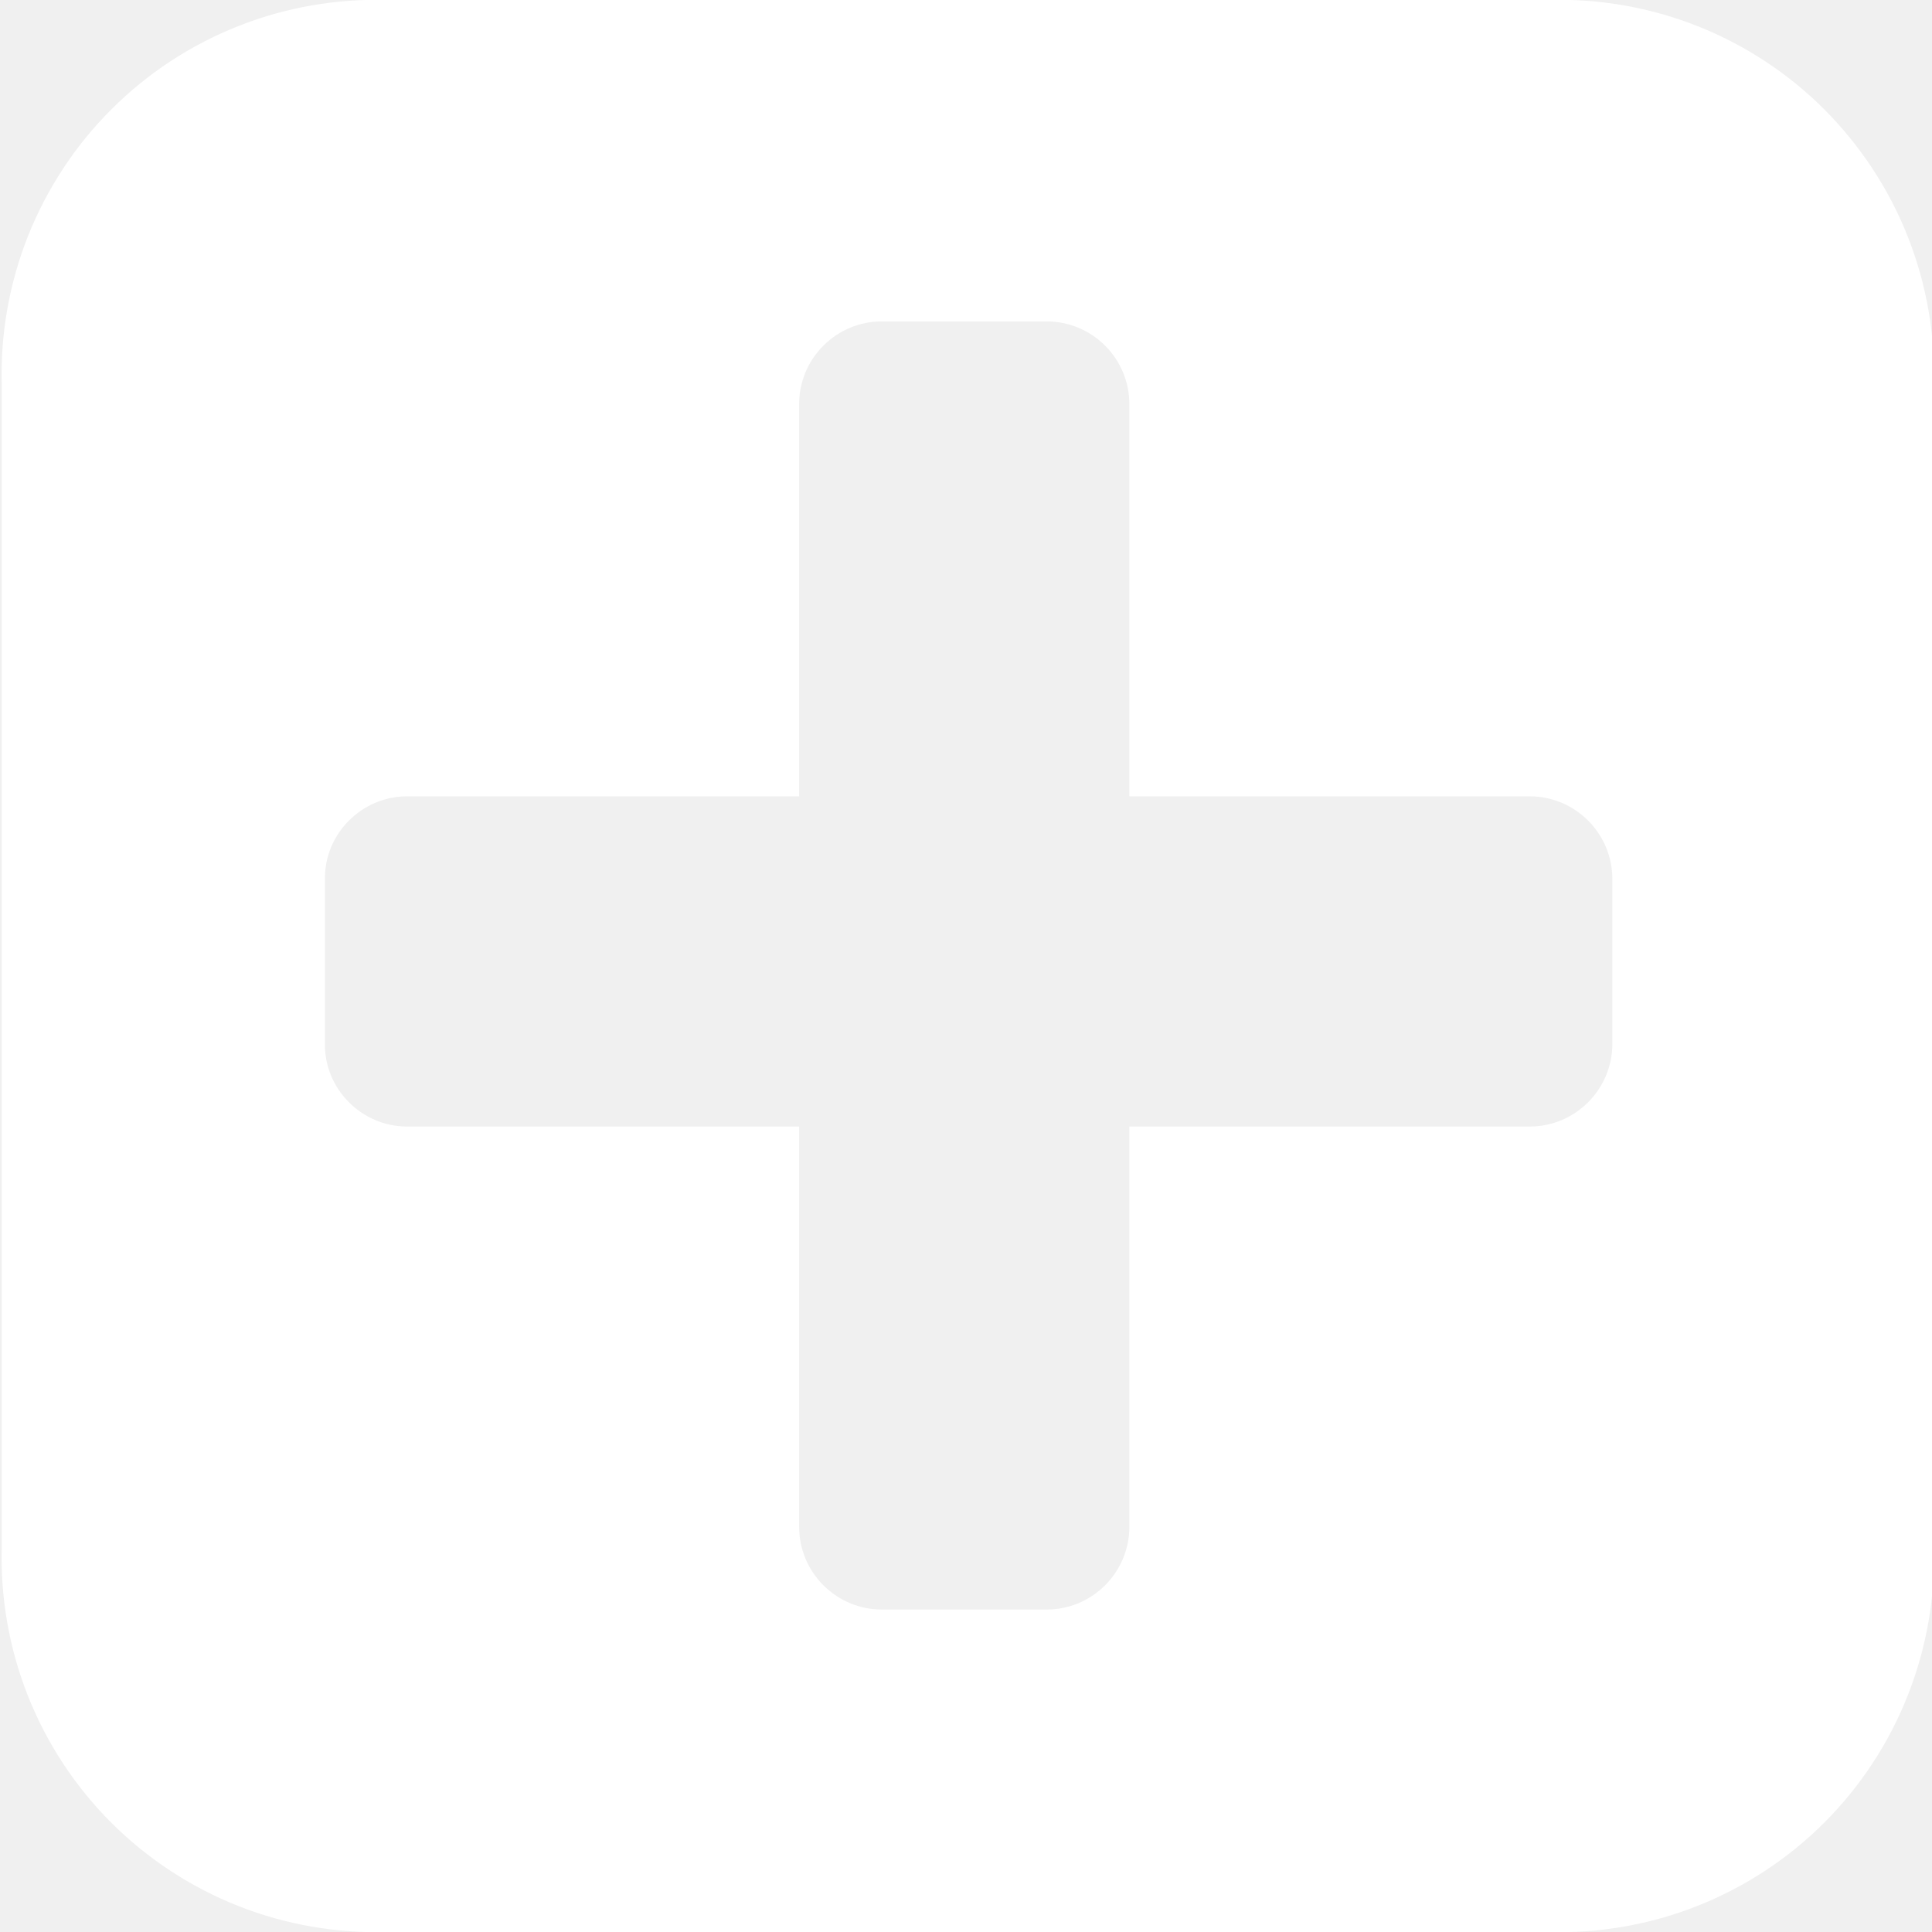
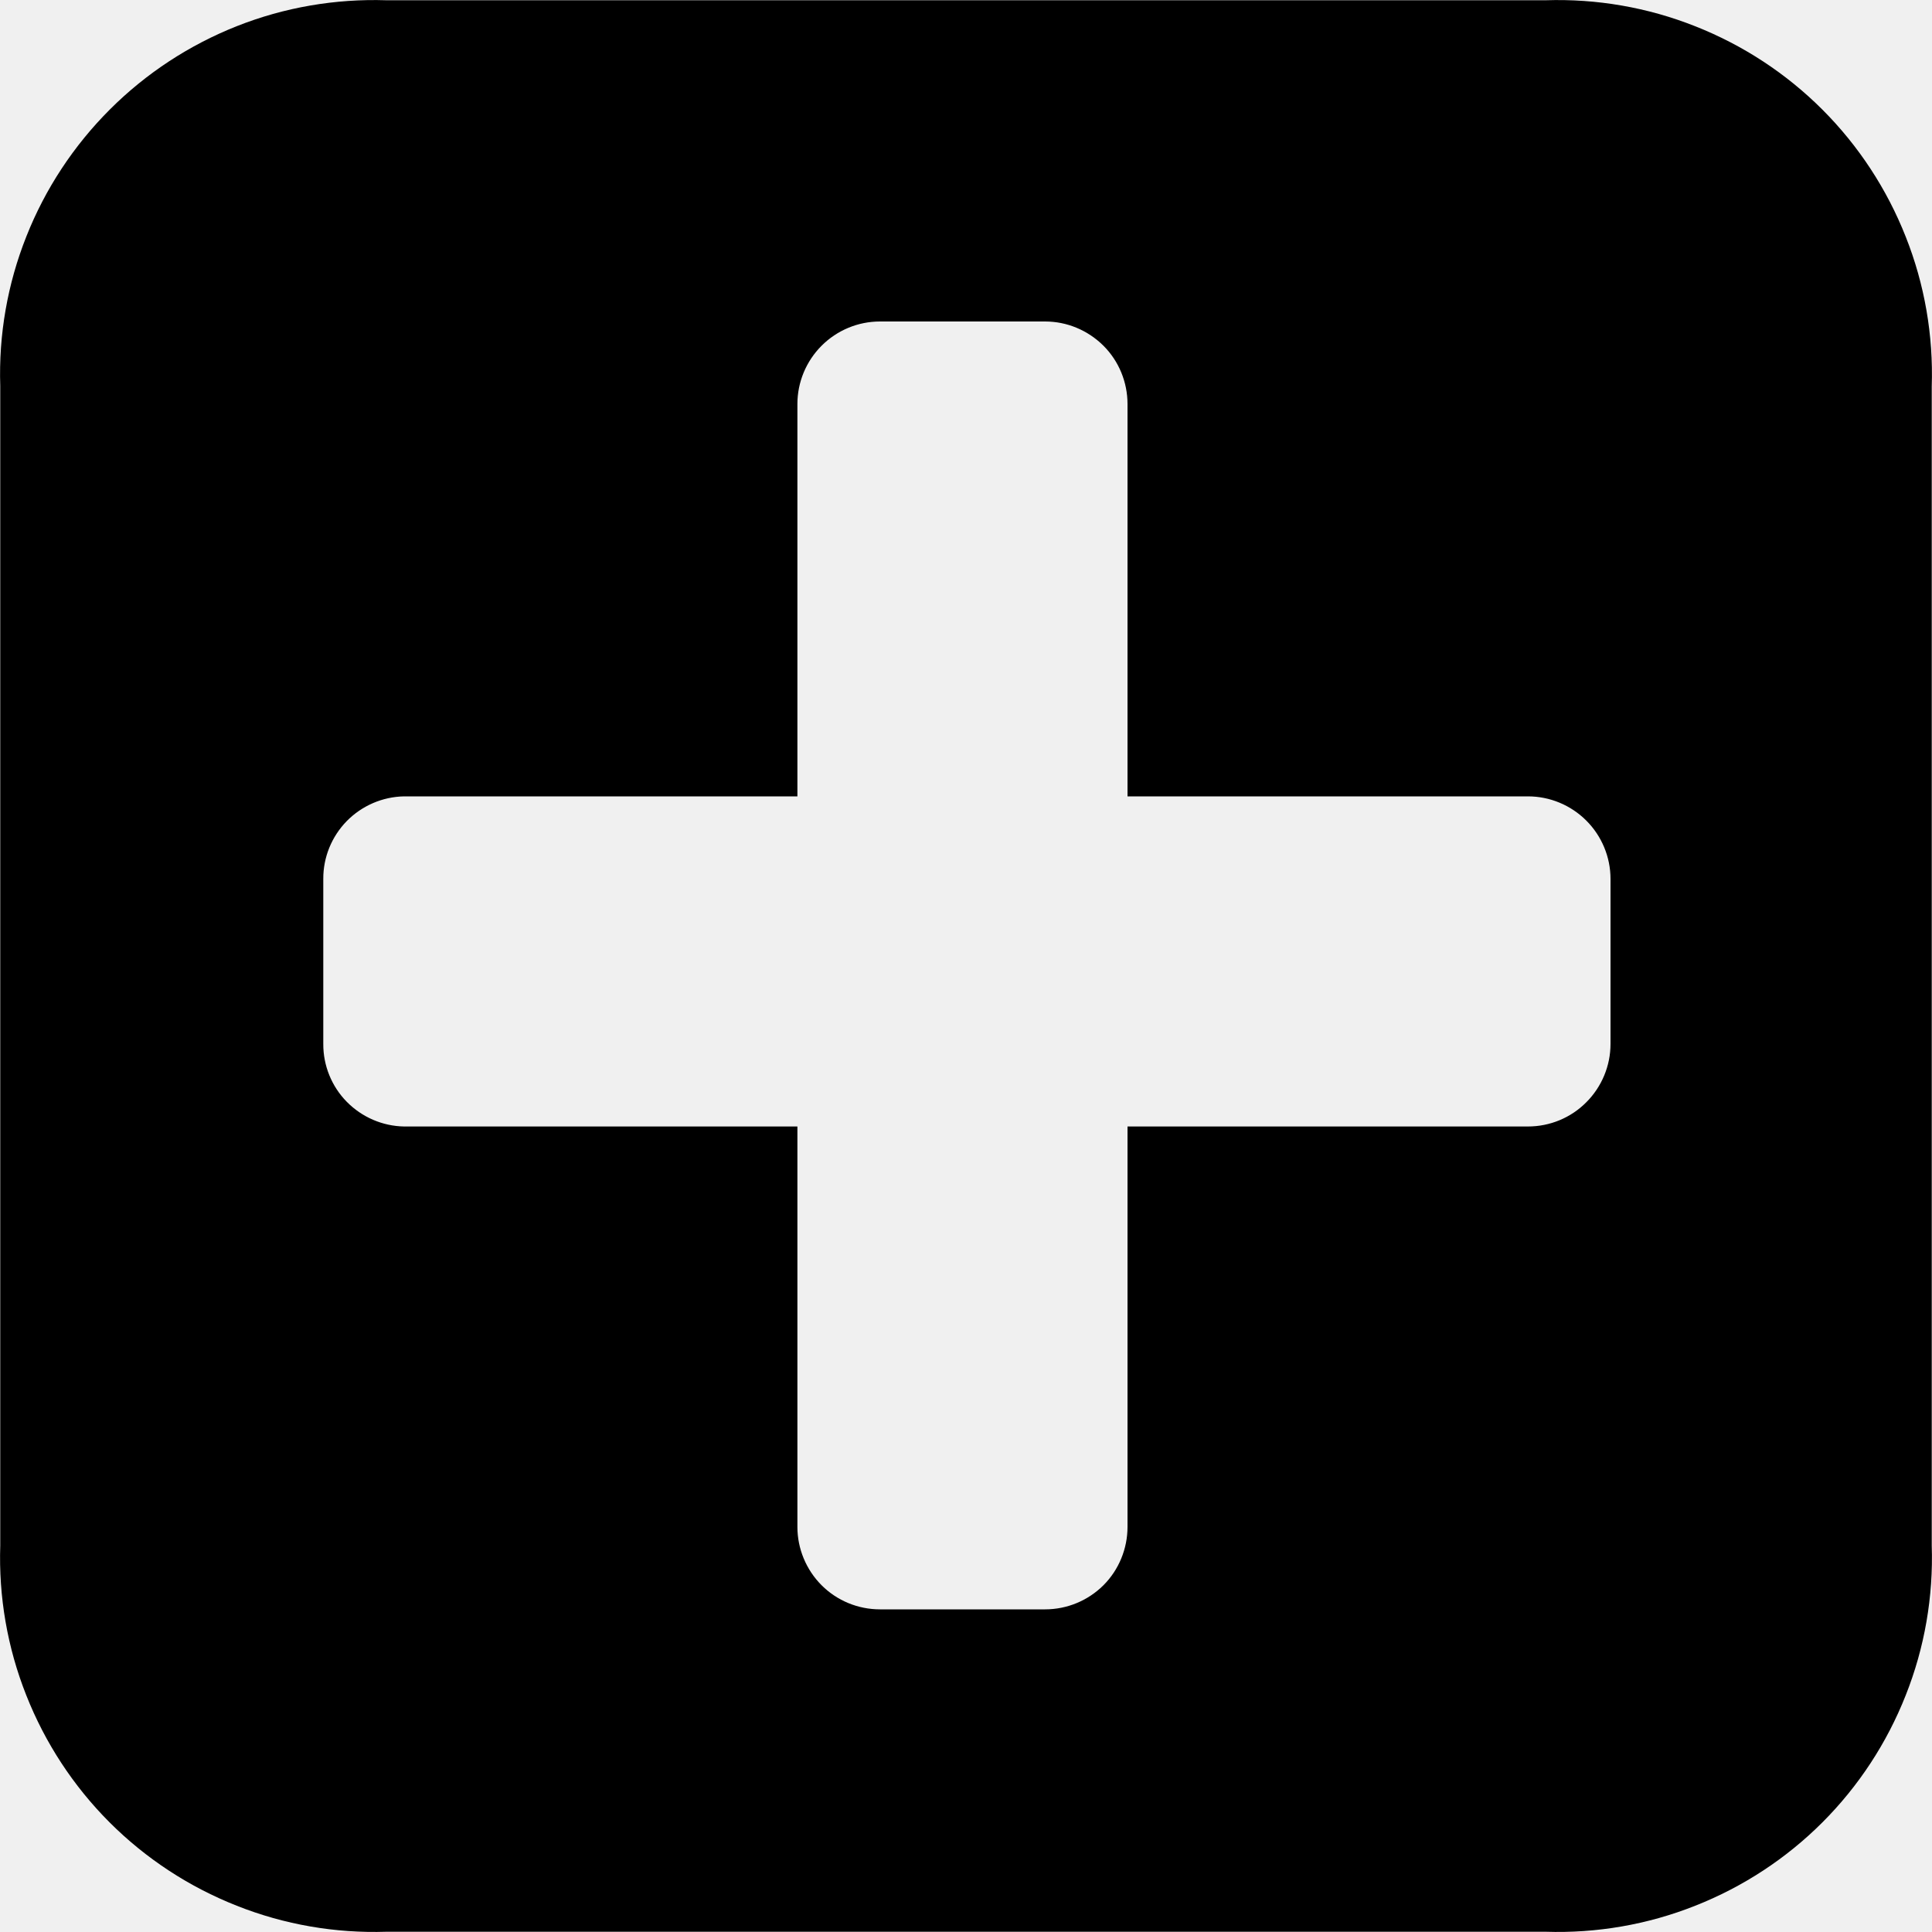
- <svg xmlns="http://www.w3.org/2000/svg" width="11" height="11" viewBox="0 0 11 11" fill="none">
-   <g clip-path="url(#clip0_15_184)">
-     <path fill-rule="evenodd" clip-rule="evenodd" d="M4.55 2.3C4.55 2.175 4.6 2.056 4.688 1.968C4.776 1.88 4.895 1.83 5.02 1.83H5.96C6.085 1.83 6.204 1.88 6.292 1.968C6.38 2.056 6.43 2.175 6.43 2.3V4.534H8.71C8.835 4.534 8.954 4.584 9.042 4.672C9.13 4.76 9.18 4.879 9.18 5.004V5.944C9.18 6.069 9.13 6.188 9.042 6.276C8.954 6.364 8.835 6.414 8.71 6.414H6.43V8.694C6.43 8.819 6.38 8.938 6.292 9.026C6.204 9.114 6.085 9.164 5.96 9.164H5.02C4.895 9.164 4.776 9.114 4.688 9.026C4.6 8.938 4.55 8.819 4.55 8.694V6.414H2.31C2.187 6.412 2.07 6.361 1.984 6.273C1.897 6.185 1.849 6.067 1.85 5.944V5.004C1.849 4.881 1.897 4.763 1.984 4.675C2.07 4.587 2.187 4.536 2.31 4.534H4.55V2.3ZM0.01 2.2V8.8C0.001 9.091 0.051 9.382 0.158 9.653C0.265 9.924 0.427 10.171 0.633 10.377C0.839 10.583 1.086 10.745 1.357 10.852C1.628 10.959 1.919 11.009 2.21 11H8.81C9.102 11.009 9.392 10.959 9.663 10.852C9.934 10.745 10.181 10.583 10.387 10.377C10.593 10.171 10.755 9.924 10.862 9.653C10.969 9.382 11.02 9.091 11.01 8.8V2.2C11.02 1.909 10.969 1.618 10.862 1.347C10.755 1.076 10.593 0.83 10.387 0.623C10.181 0.417 9.934 0.255 9.663 0.148C9.392 0.041 9.102 -0.009 8.81 -8.33964e-06H2.21C1.919 -0.009 1.629 0.041 1.358 0.148C1.087 0.255 0.841 0.416 0.635 0.622C0.428 0.828 0.267 1.074 0.159 1.345C0.052 1.616 0.001 1.906 0.01 2.197V2.2Z" fill="white" />
+ <svg xmlns="http://www.w3.org/2000/svg" width="15" height="15" viewBox="0 0 15 15" fill="none">
+   <g clip-path="url(#clip0_27_21)">
+     <path fill-rule="evenodd" clip-rule="evenodd" d="M6.191 3.137C6.191 2.967 6.259 2.804 6.379 2.684C6.499 2.564 6.662 2.496 6.832 2.496H8.114C8.284 2.496 8.446 2.564 8.567 2.684C8.687 2.804 8.754 2.967 8.754 3.137V6.183H11.863C12.033 6.183 12.196 6.251 12.316 6.371C12.436 6.491 12.504 6.654 12.504 6.824V8.105C12.504 8.275 12.436 8.438 12.316 8.558C12.196 8.679 12.033 8.746 11.863 8.746H8.754V11.855C8.754 12.024 8.687 12.188 8.567 12.308C8.446 12.428 8.284 12.495 8.114 12.495H6.832C6.662 12.495 6.499 12.428 6.379 12.308C6.259 12.188 6.191 12.024 6.191 11.855V8.746H3.137C2.97 8.743 2.81 8.674 2.692 8.554C2.575 8.435 2.509 8.273 2.51 8.105V6.824C2.509 6.656 2.575 6.495 2.692 6.375C2.81 6.255 2.97 6.186 3.137 6.183H6.191V3.137ZM0.002 3.001V11.999C-0.011 12.396 0.057 12.792 0.204 13.162C0.35 13.532 0.57 13.868 0.851 14.149C1.132 14.43 1.468 14.65 1.838 14.796C2.208 14.943 2.604 15.011 3.001 14.998H11.999C12.396 15.011 12.792 14.943 13.162 14.796C13.532 14.65 13.868 14.43 14.149 14.149C14.43 13.868 14.65 13.532 14.796 13.162C14.943 12.792 15.011 12.396 14.998 11.999V3.001C15.011 2.604 14.943 2.208 14.796 1.838C14.65 1.468 14.43 1.132 14.149 0.851C13.868 0.57 13.532 0.35 13.162 0.204C12.792 0.057 12.396 -0.011 11.999 0.002H3.001C2.604 -0.011 2.208 0.057 1.839 0.203C1.47 0.349 1.134 0.569 0.853 0.85C0.572 1.131 0.351 1.466 0.205 1.835C0.058 2.204 -0.011 2.6 0.002 2.997V3.001Z" fill="currentColor" />
  </g>
  <defs>
-     <clipPath id="clip0_15_184">
-       <rect width="11" height="11" fill="white" />
+     <clipPath id="clip0_27_21">
+       <rect width="15" height="15" fill="currentColor" />
    </clipPath>
  </defs>
</svg>
